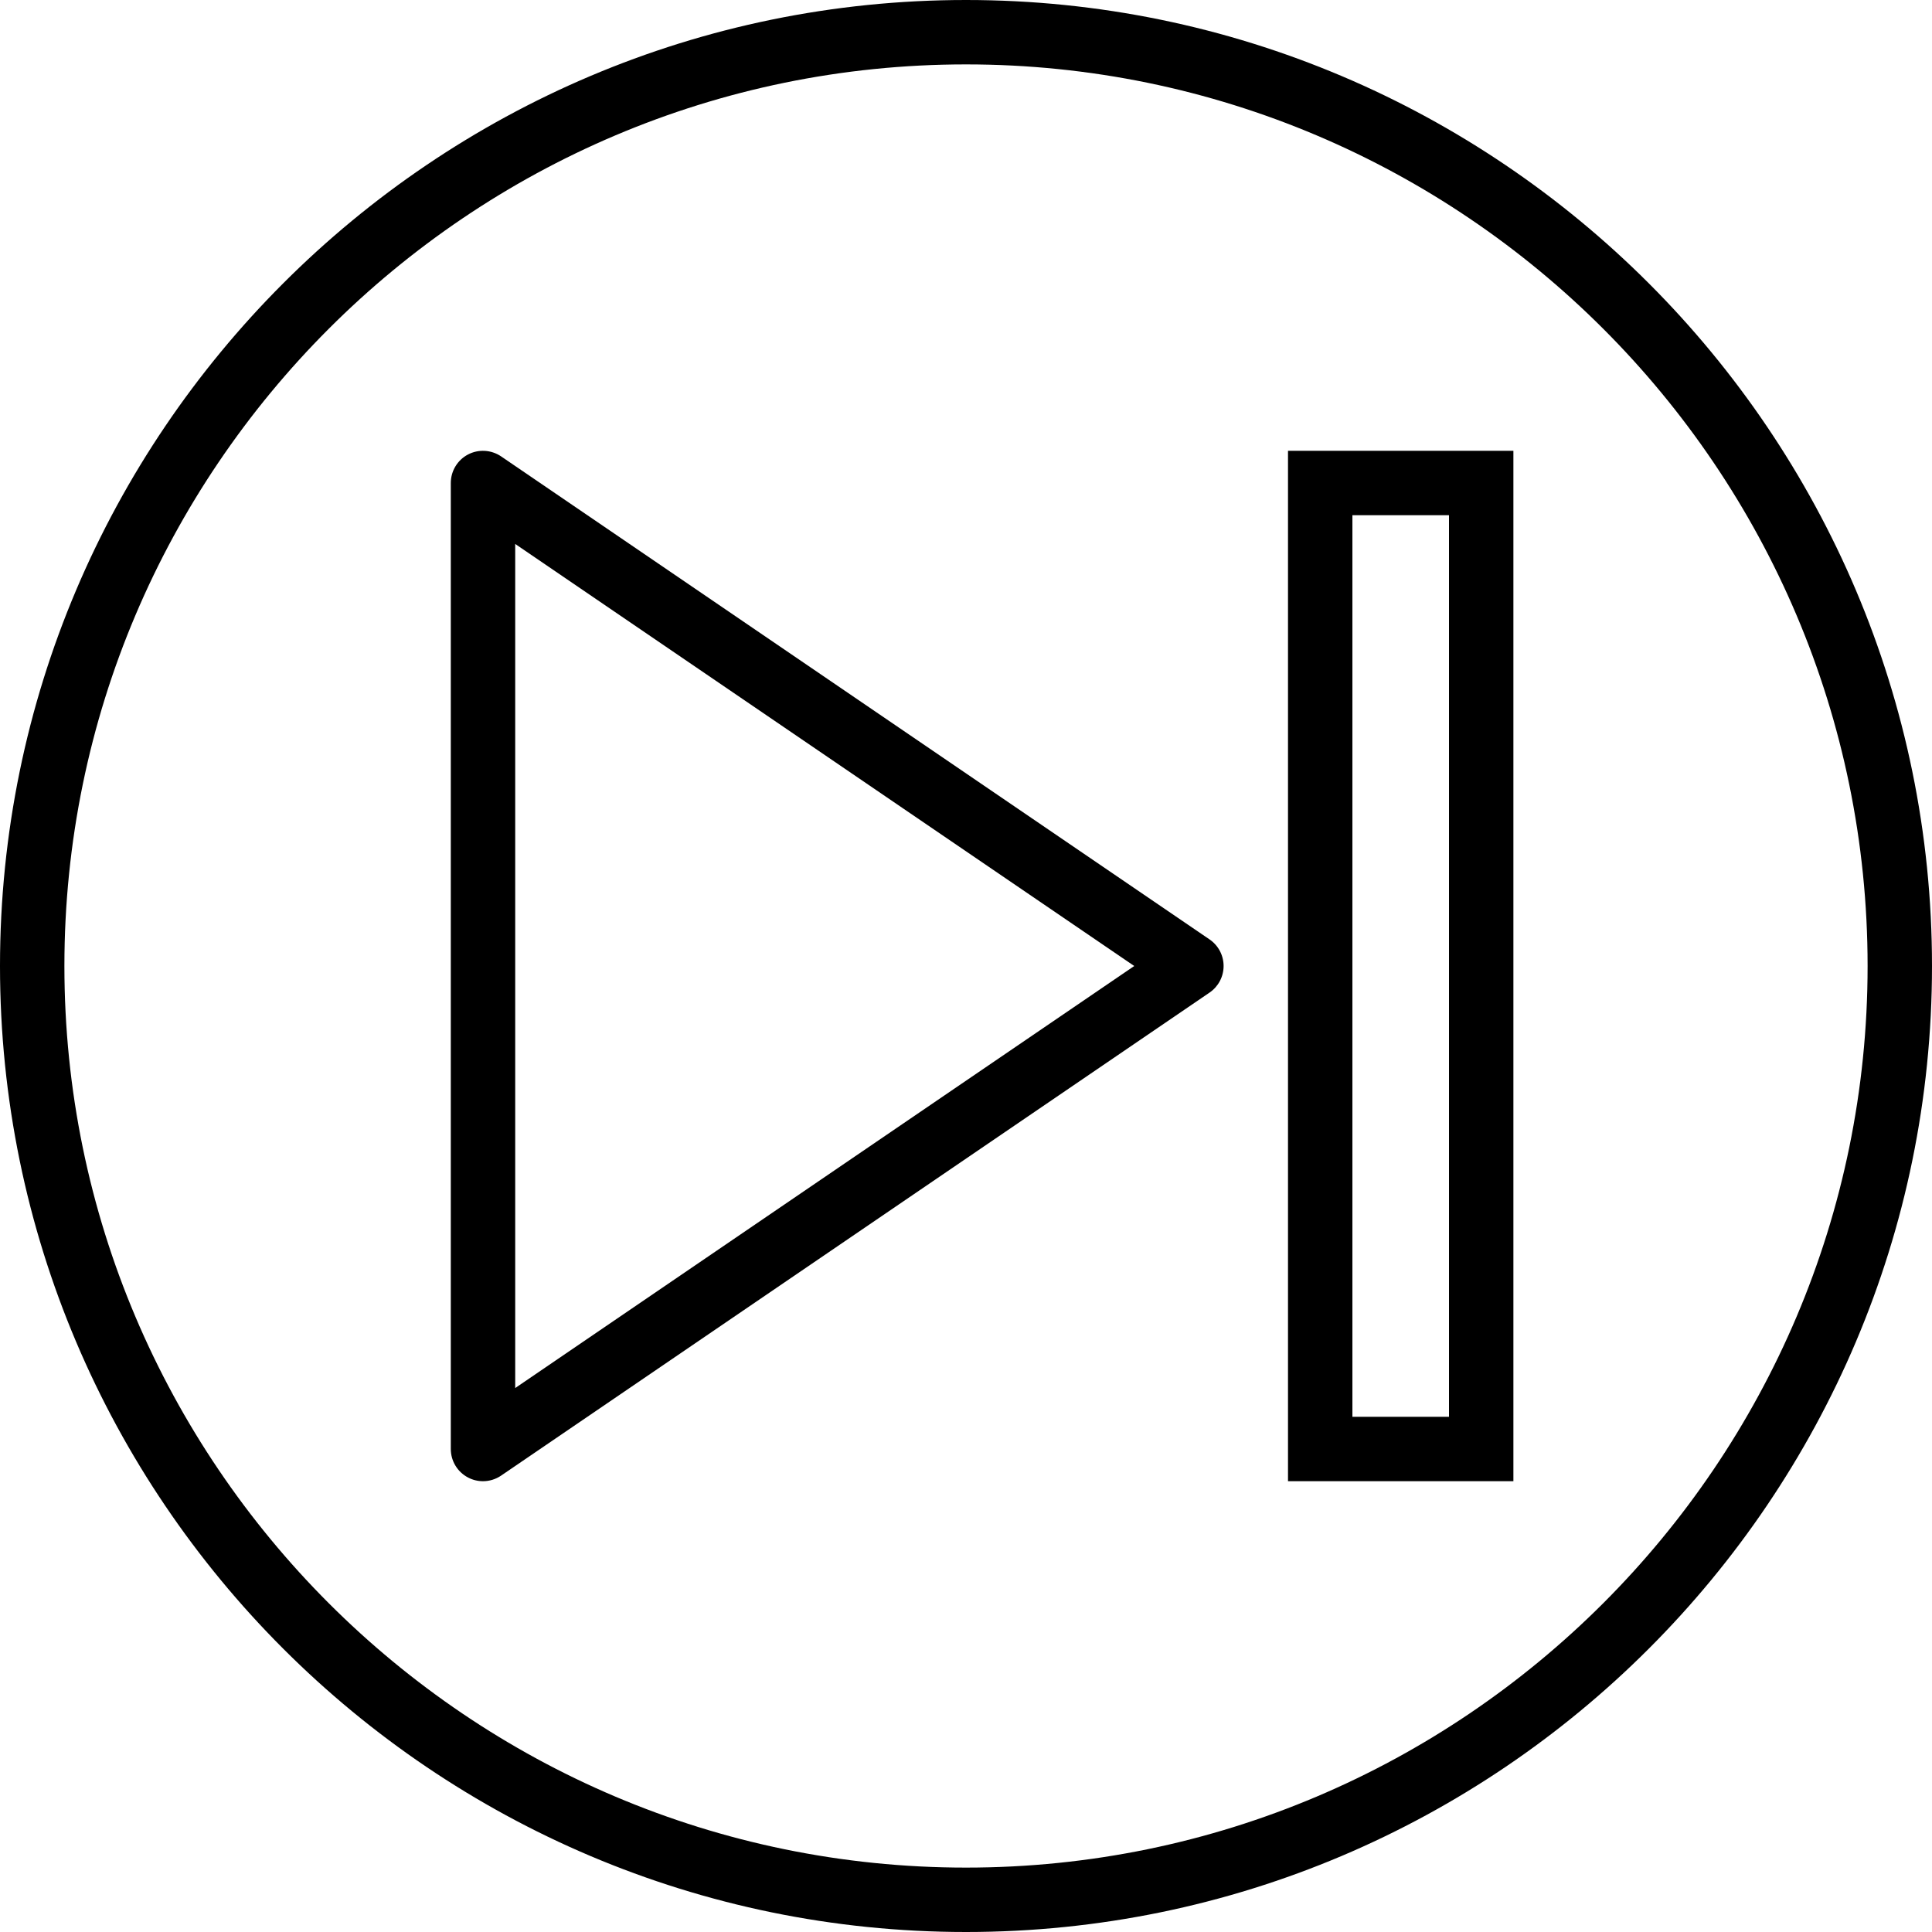
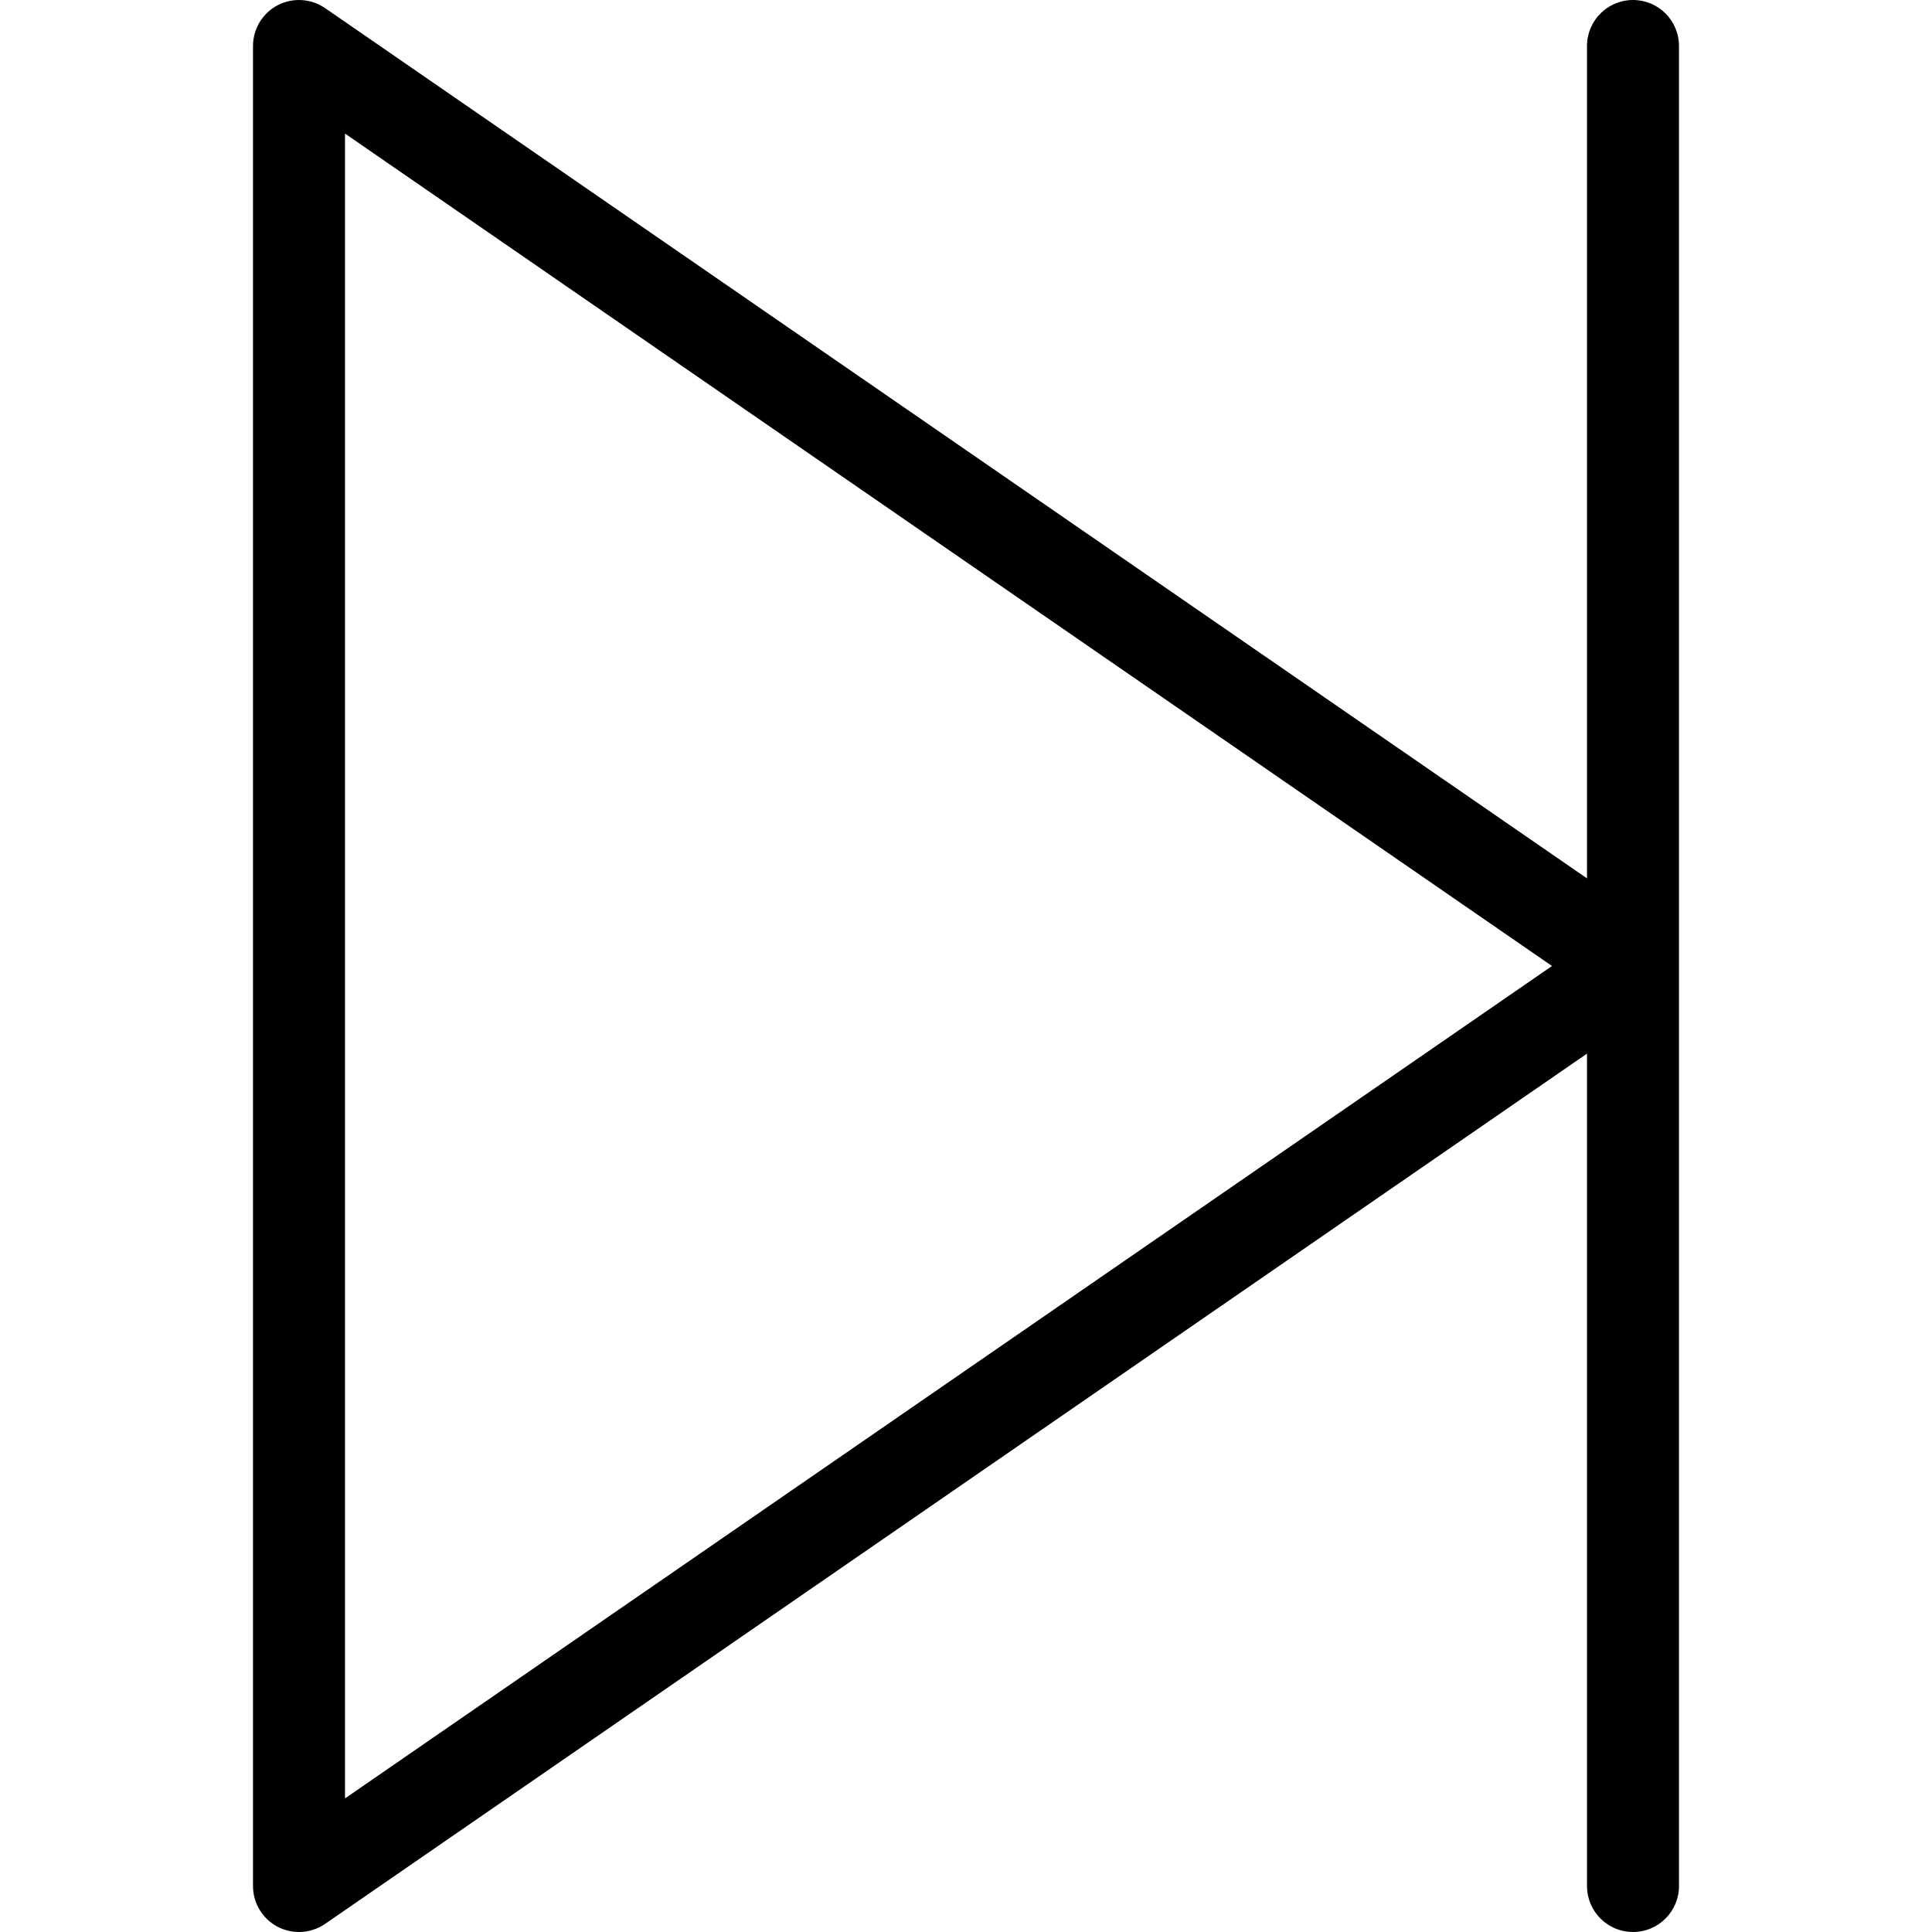
- <svg xmlns="http://www.w3.org/2000/svg" version="1.1" id="Capa_1" x="0px" y="0px" viewBox="0 0 60 60" style="enable-background:new 0 0 60 60;" xml:space="preserve">
-   <g>
-     <path d="M37.563,29.174l-22-15c-0.307-0.208-0.704-0.231-1.031-0.058C14.205,14.289,14,14.629,14,15v30   c0,0.371,0.205,0.711,0.533,0.884C14.679,45.962,14.84,46,15,46c0.197,0,0.394-0.059,0.563-0.174l22-15   C37.836,30.64,38,30.331,38,30S37.836,29.36,37.563,29.174z M16,43.107V16.893L35.225,30L16,43.107z" />
-     <path d="M30,0C13.458,0,0,13.458,0,30s13.458,30,30,30s30-13.458,30-30S46.542,0,30,0z M30,58C14.561,58,2,45.439,2,30   S14.561,2,30,2s28,12.561,28,28S45.439,58,30,58z" />
-     <path d="M40,46h7V14h-7V46z M42,16h3v28h-3V16z" />
-   </g>
+ <svg xmlns="http://www.w3.org/2000/svg" version="1.1" id="Capa_1" x="0px" y="0px" viewBox="0 0 42 42" style="enable-background:new 0 0 42 42;" xml:space="preserve">
+   <path d="M35.5,0c-0.552,0-1,0.447-1,1v18.095L7.068,0.177C6.762-0.034,6.364-0.057,6.035,0.114C5.706,0.287,5.5,0.628,5.5,1v40  c0,0.372,0.206,0.713,0.535,0.886C6.181,41.962,6.341,42,6.5,42c0.199,0,0.397-0.06,0.568-0.177L34.5,22.905V41c0,0.553,0.448,1,1,1  s1-0.447,1-1V1C36.5,0.447,36.052,0,35.5,0z M7.5,39.096V2.904L33.739,21L7.5,39.096z" />
  <g>
</g>
  <g>
</g>
  <g>
</g>
  <g>
</g>
  <g>
</g>
  <g>
</g>
  <g>
</g>
  <g>
</g>
  <g>
</g>
  <g>
</g>
  <g>
</g>
  <g>
</g>
  <g>
</g>
  <g>
</g>
  <g>
</g>
</svg>
